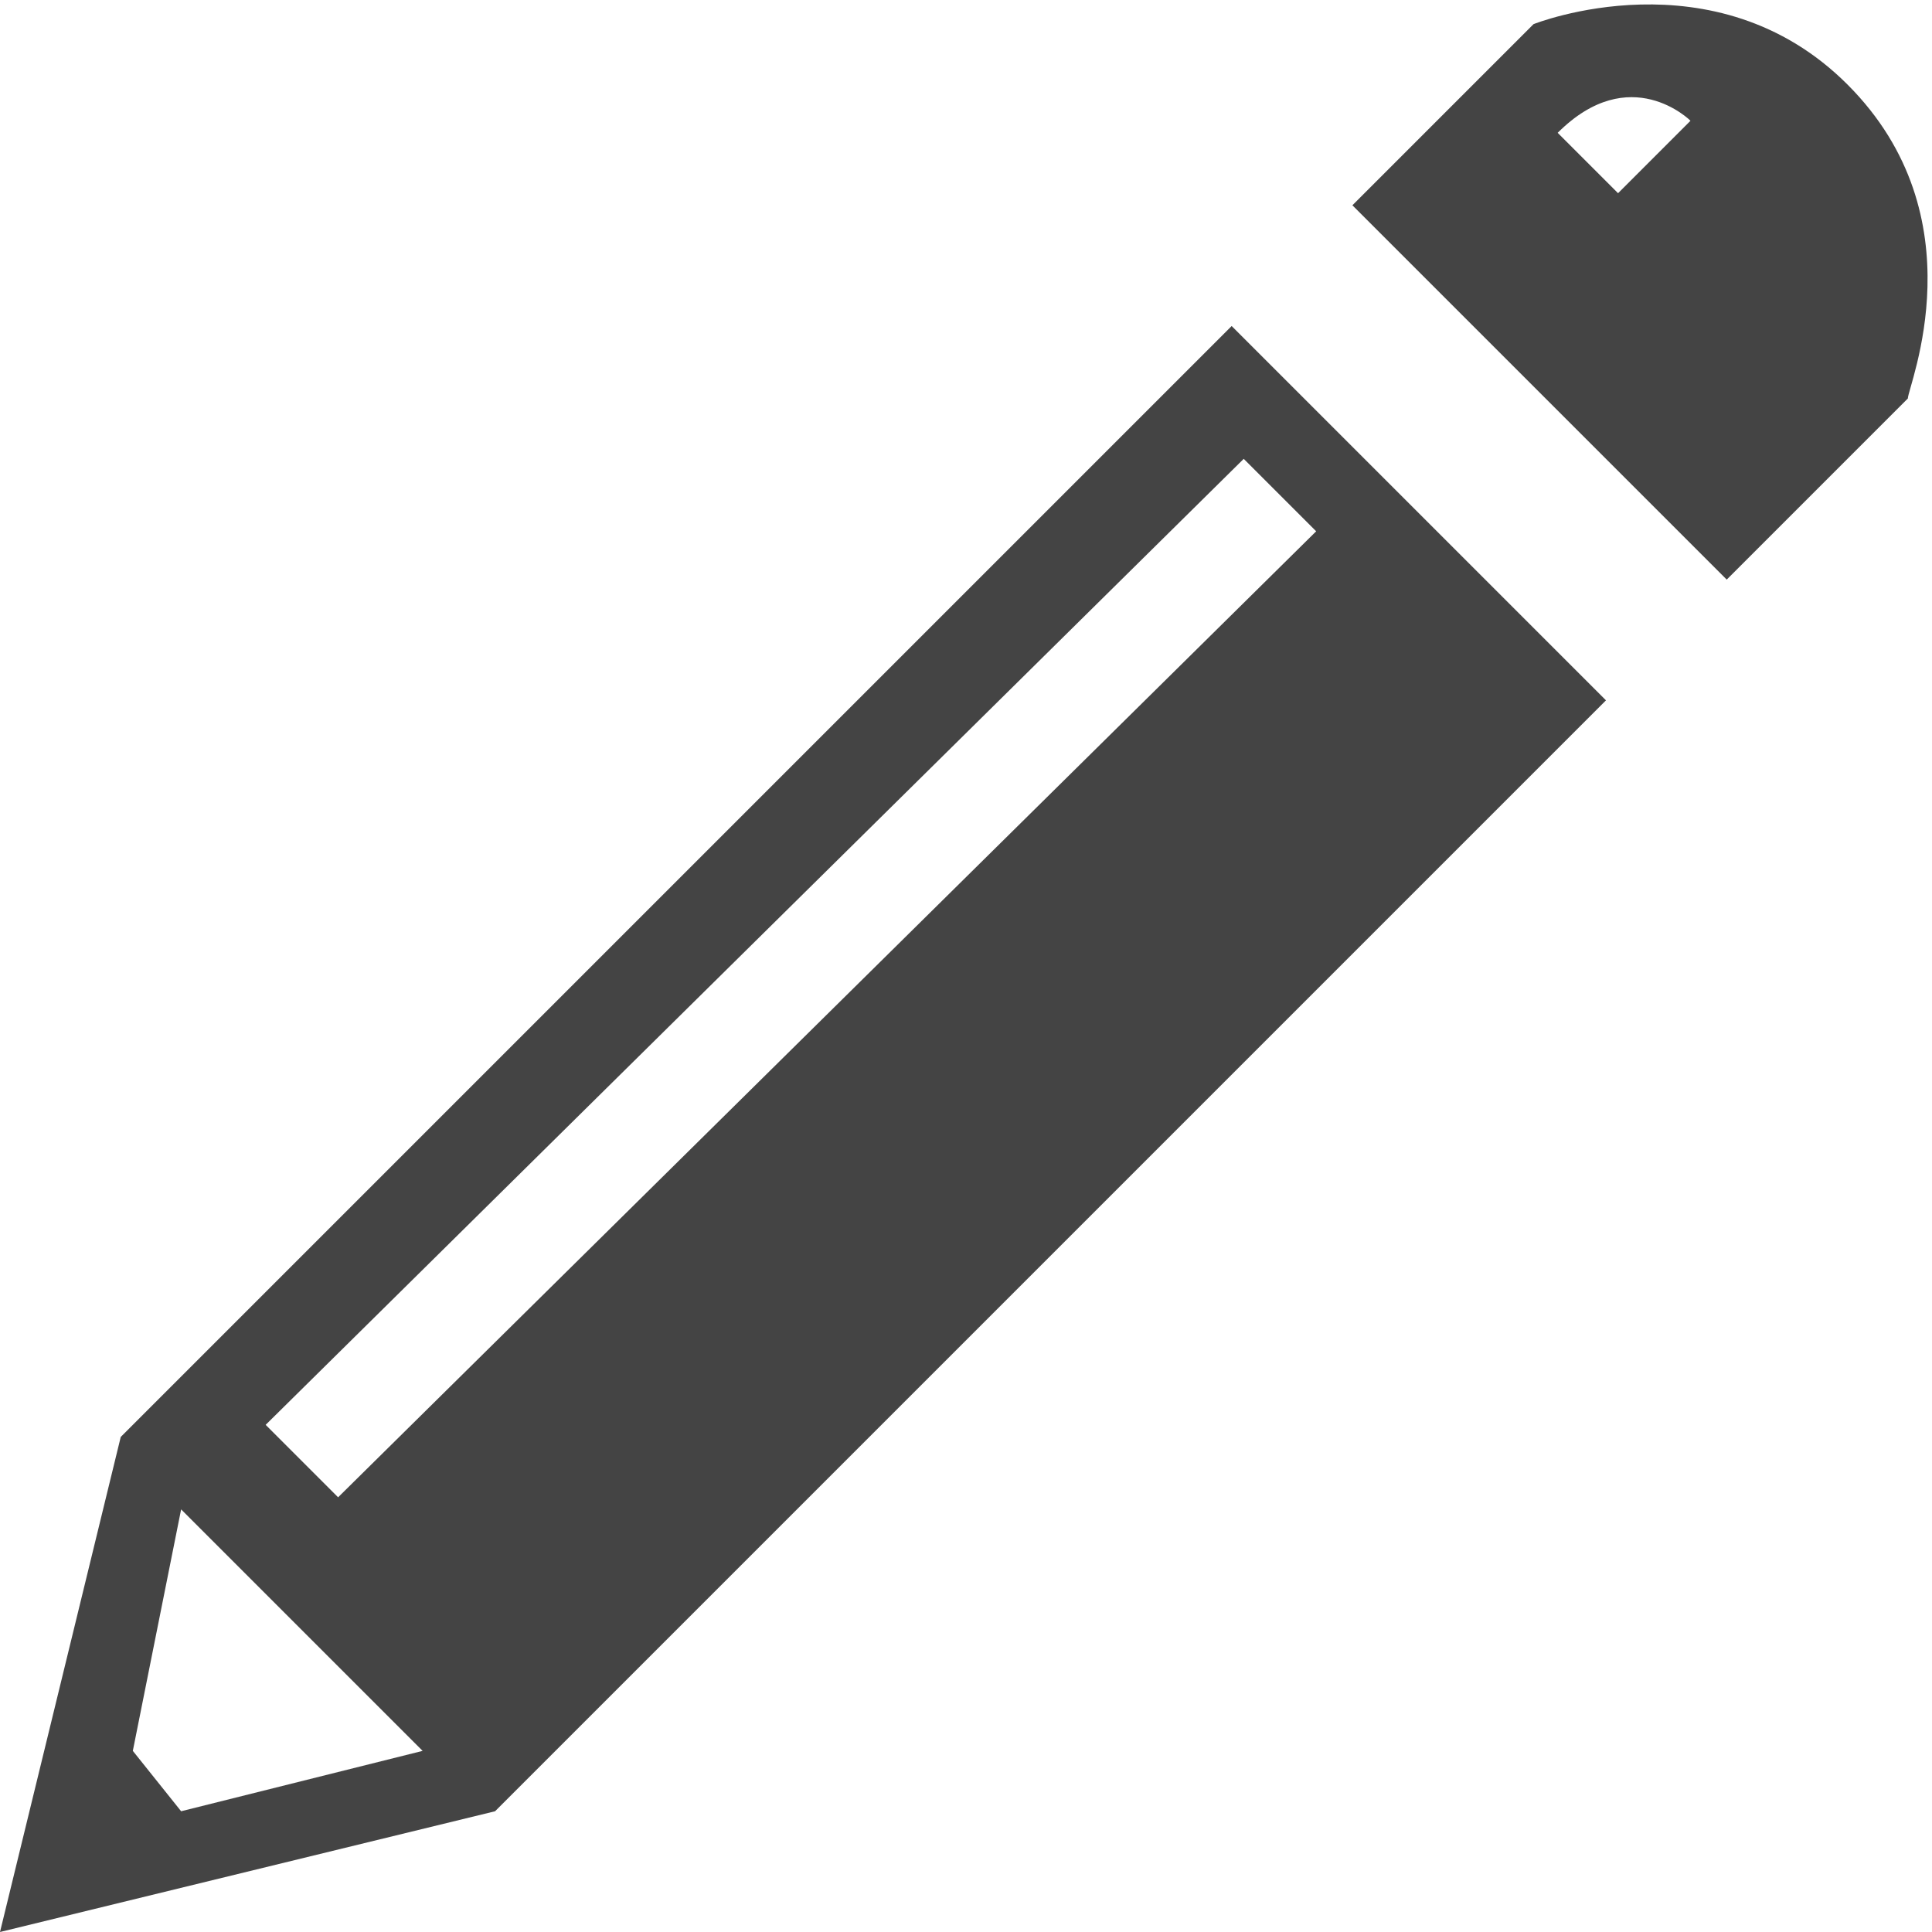
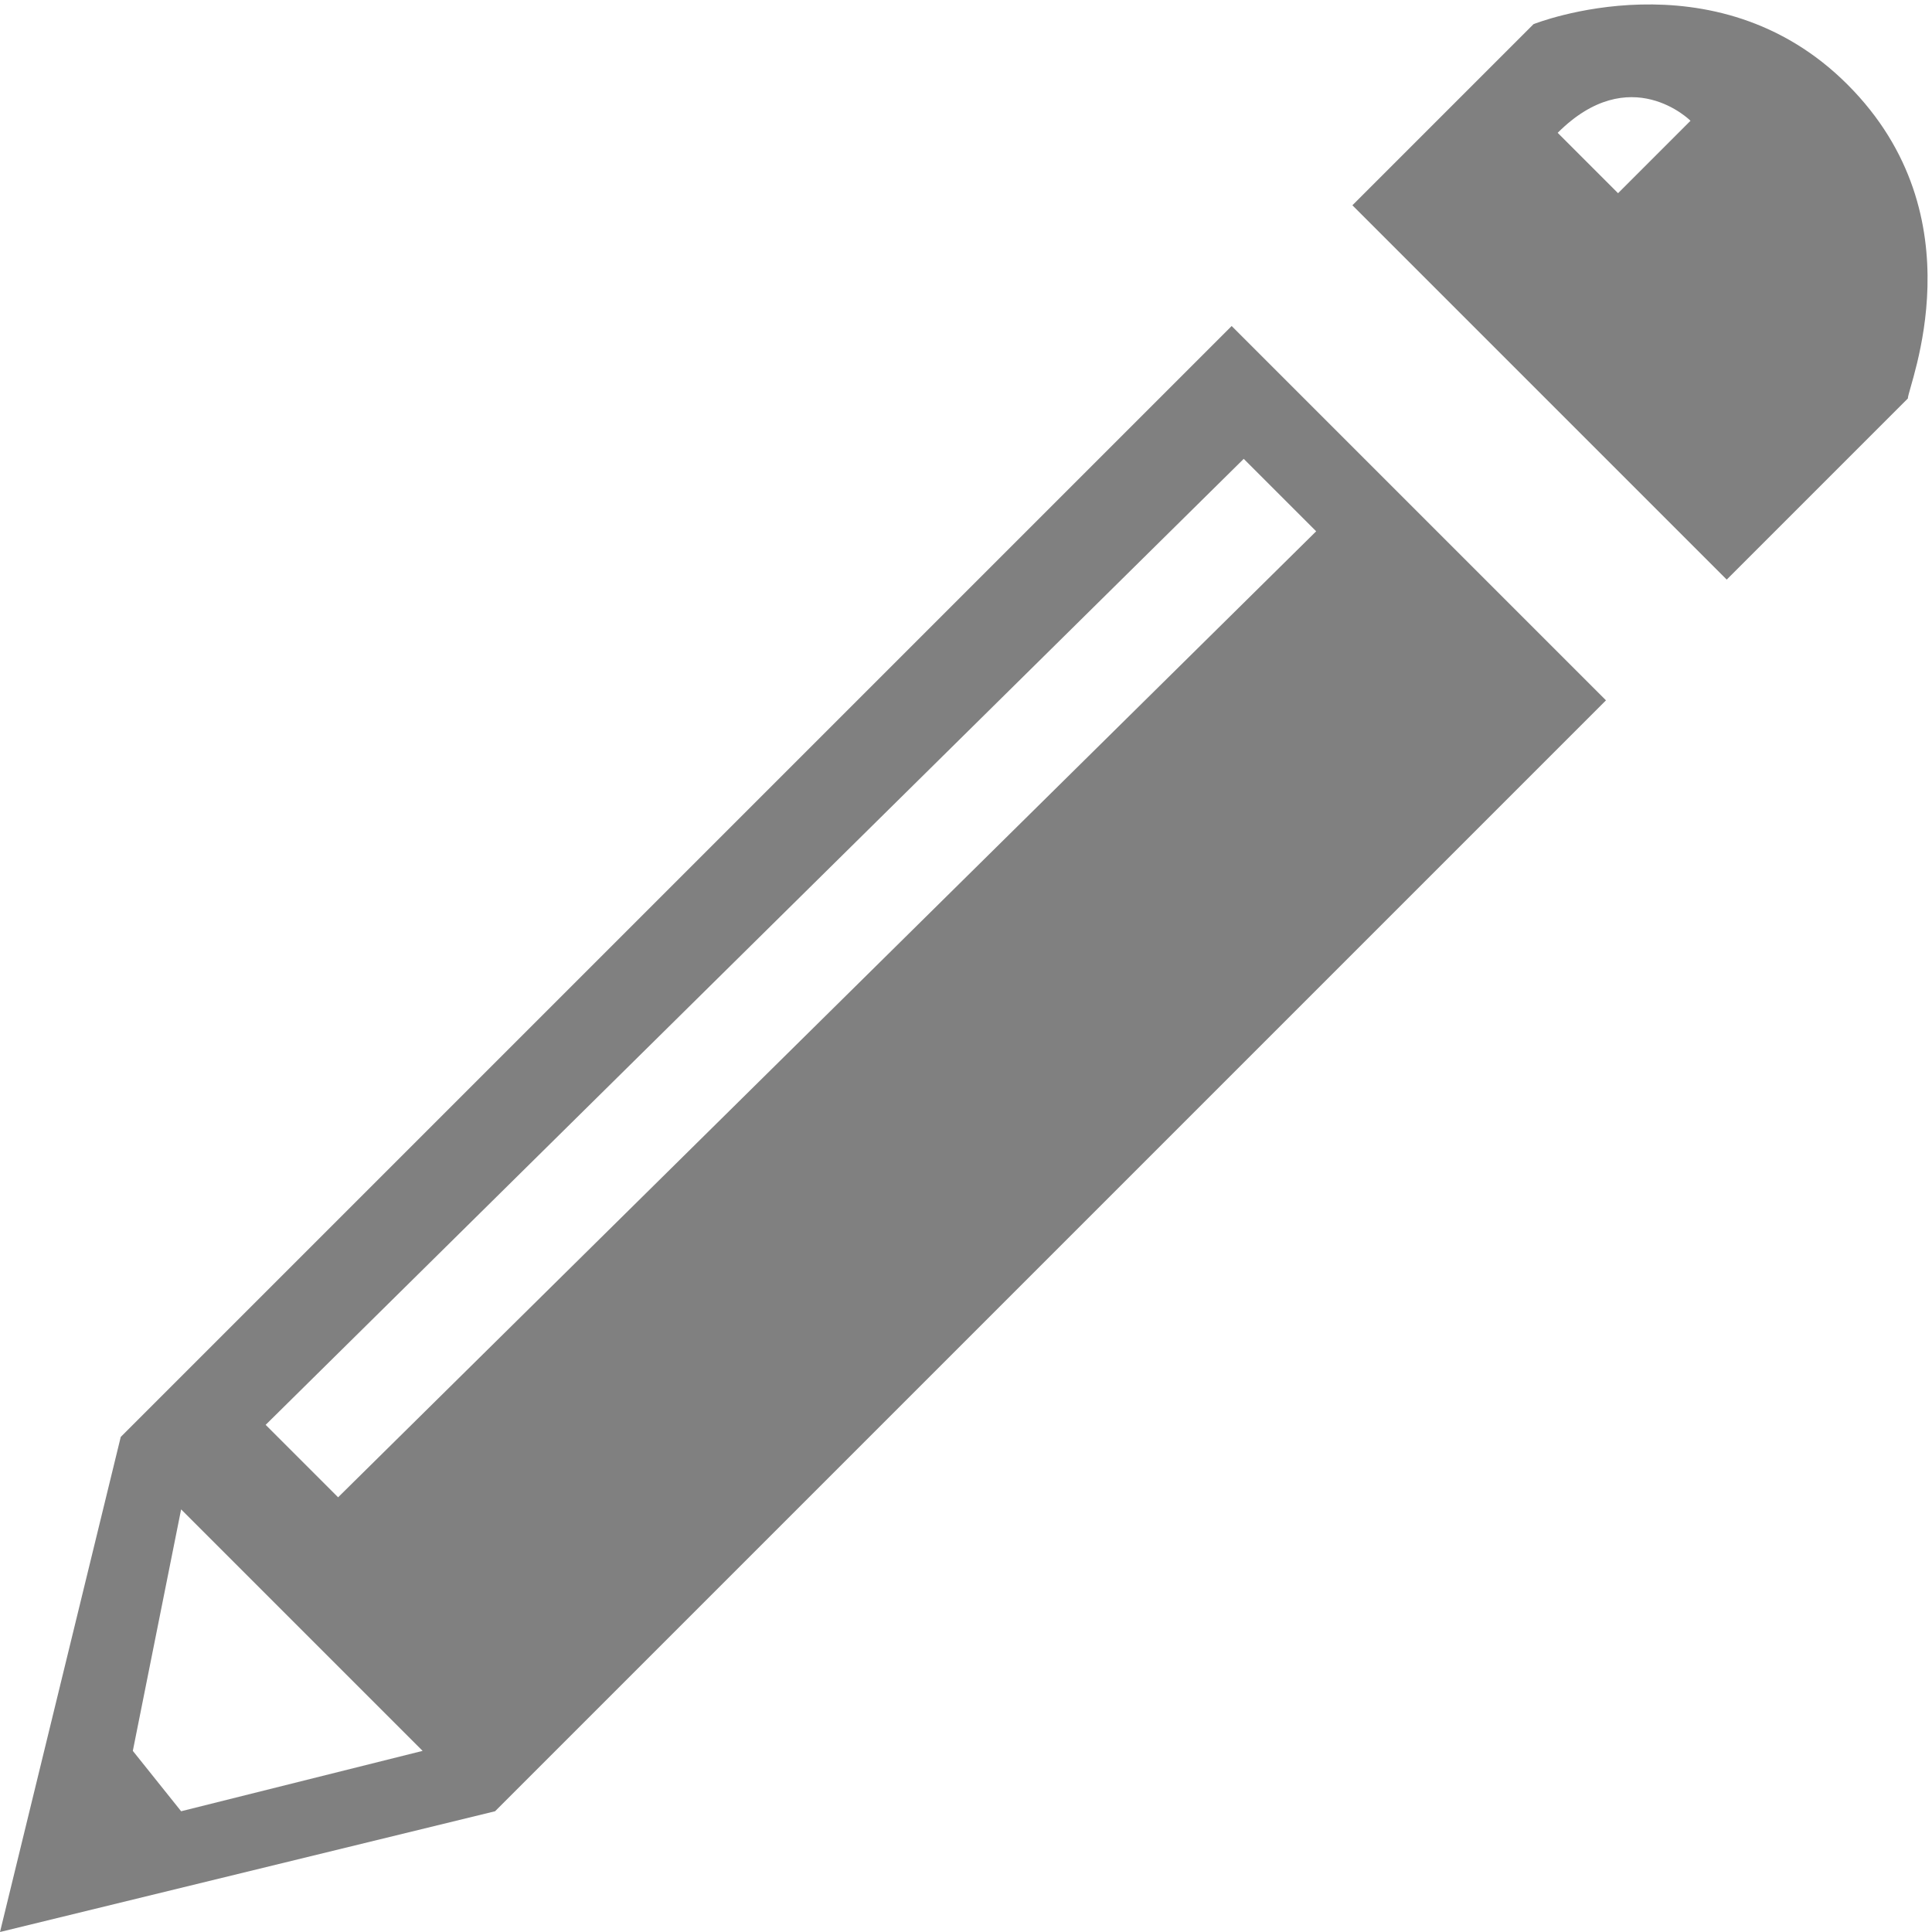
<svg xmlns="http://www.w3.org/2000/svg" version="1.1" width="20" height="20" viewBox="0 0 16 16">
-   <path fill="#444444" d="M1 11.9l-1 4.1 4.1-1 9.2-9.2-3.1-3.1-9.2 9.2zM1.5 15l-0.4-0.5 0.4-2 2 2-2 0.5zM10.9 4.4l-8.1 8-0.6-0.6 8.1-8 0.6 0.6z" />
-   <path fill="#444444" d="M15.3 0.7c-1.1-1.1-2.6-0.5-2.6-0.5l-1.5 1.5 3.1 3.1 1.5-1.5c0-0.1 0.6-1.5-0.5-2.6zM13.4 1.6l-0.5-0.5c0.6-0.6 1.1-0.1 1.1-0.1l-0.6 0.6z" />
+   <path fill="gray" d="M1 11.9l-1 4.1 4.1-1 9.2-9.2-3.1-3.1-9.2 9.2zM1.5 15l-0.4-0.5 0.4-2 2 2-2 0.5zM10.9 4.4l-8.1 8-0.6-0.6 8.1-8 0.6 0.6z" />
+   <path fill="gray" d="M15.3 0.7c-1.1-1.1-2.6-0.5-2.6-0.5l-1.5 1.5 3.1 3.1 1.5-1.5c0-0.1 0.6-1.5-0.5-2.6zM13.4 1.6l-0.5-0.5c0.6-0.6 1.1-0.1 1.1-0.1l-0.6 0.6z" />
</svg>
